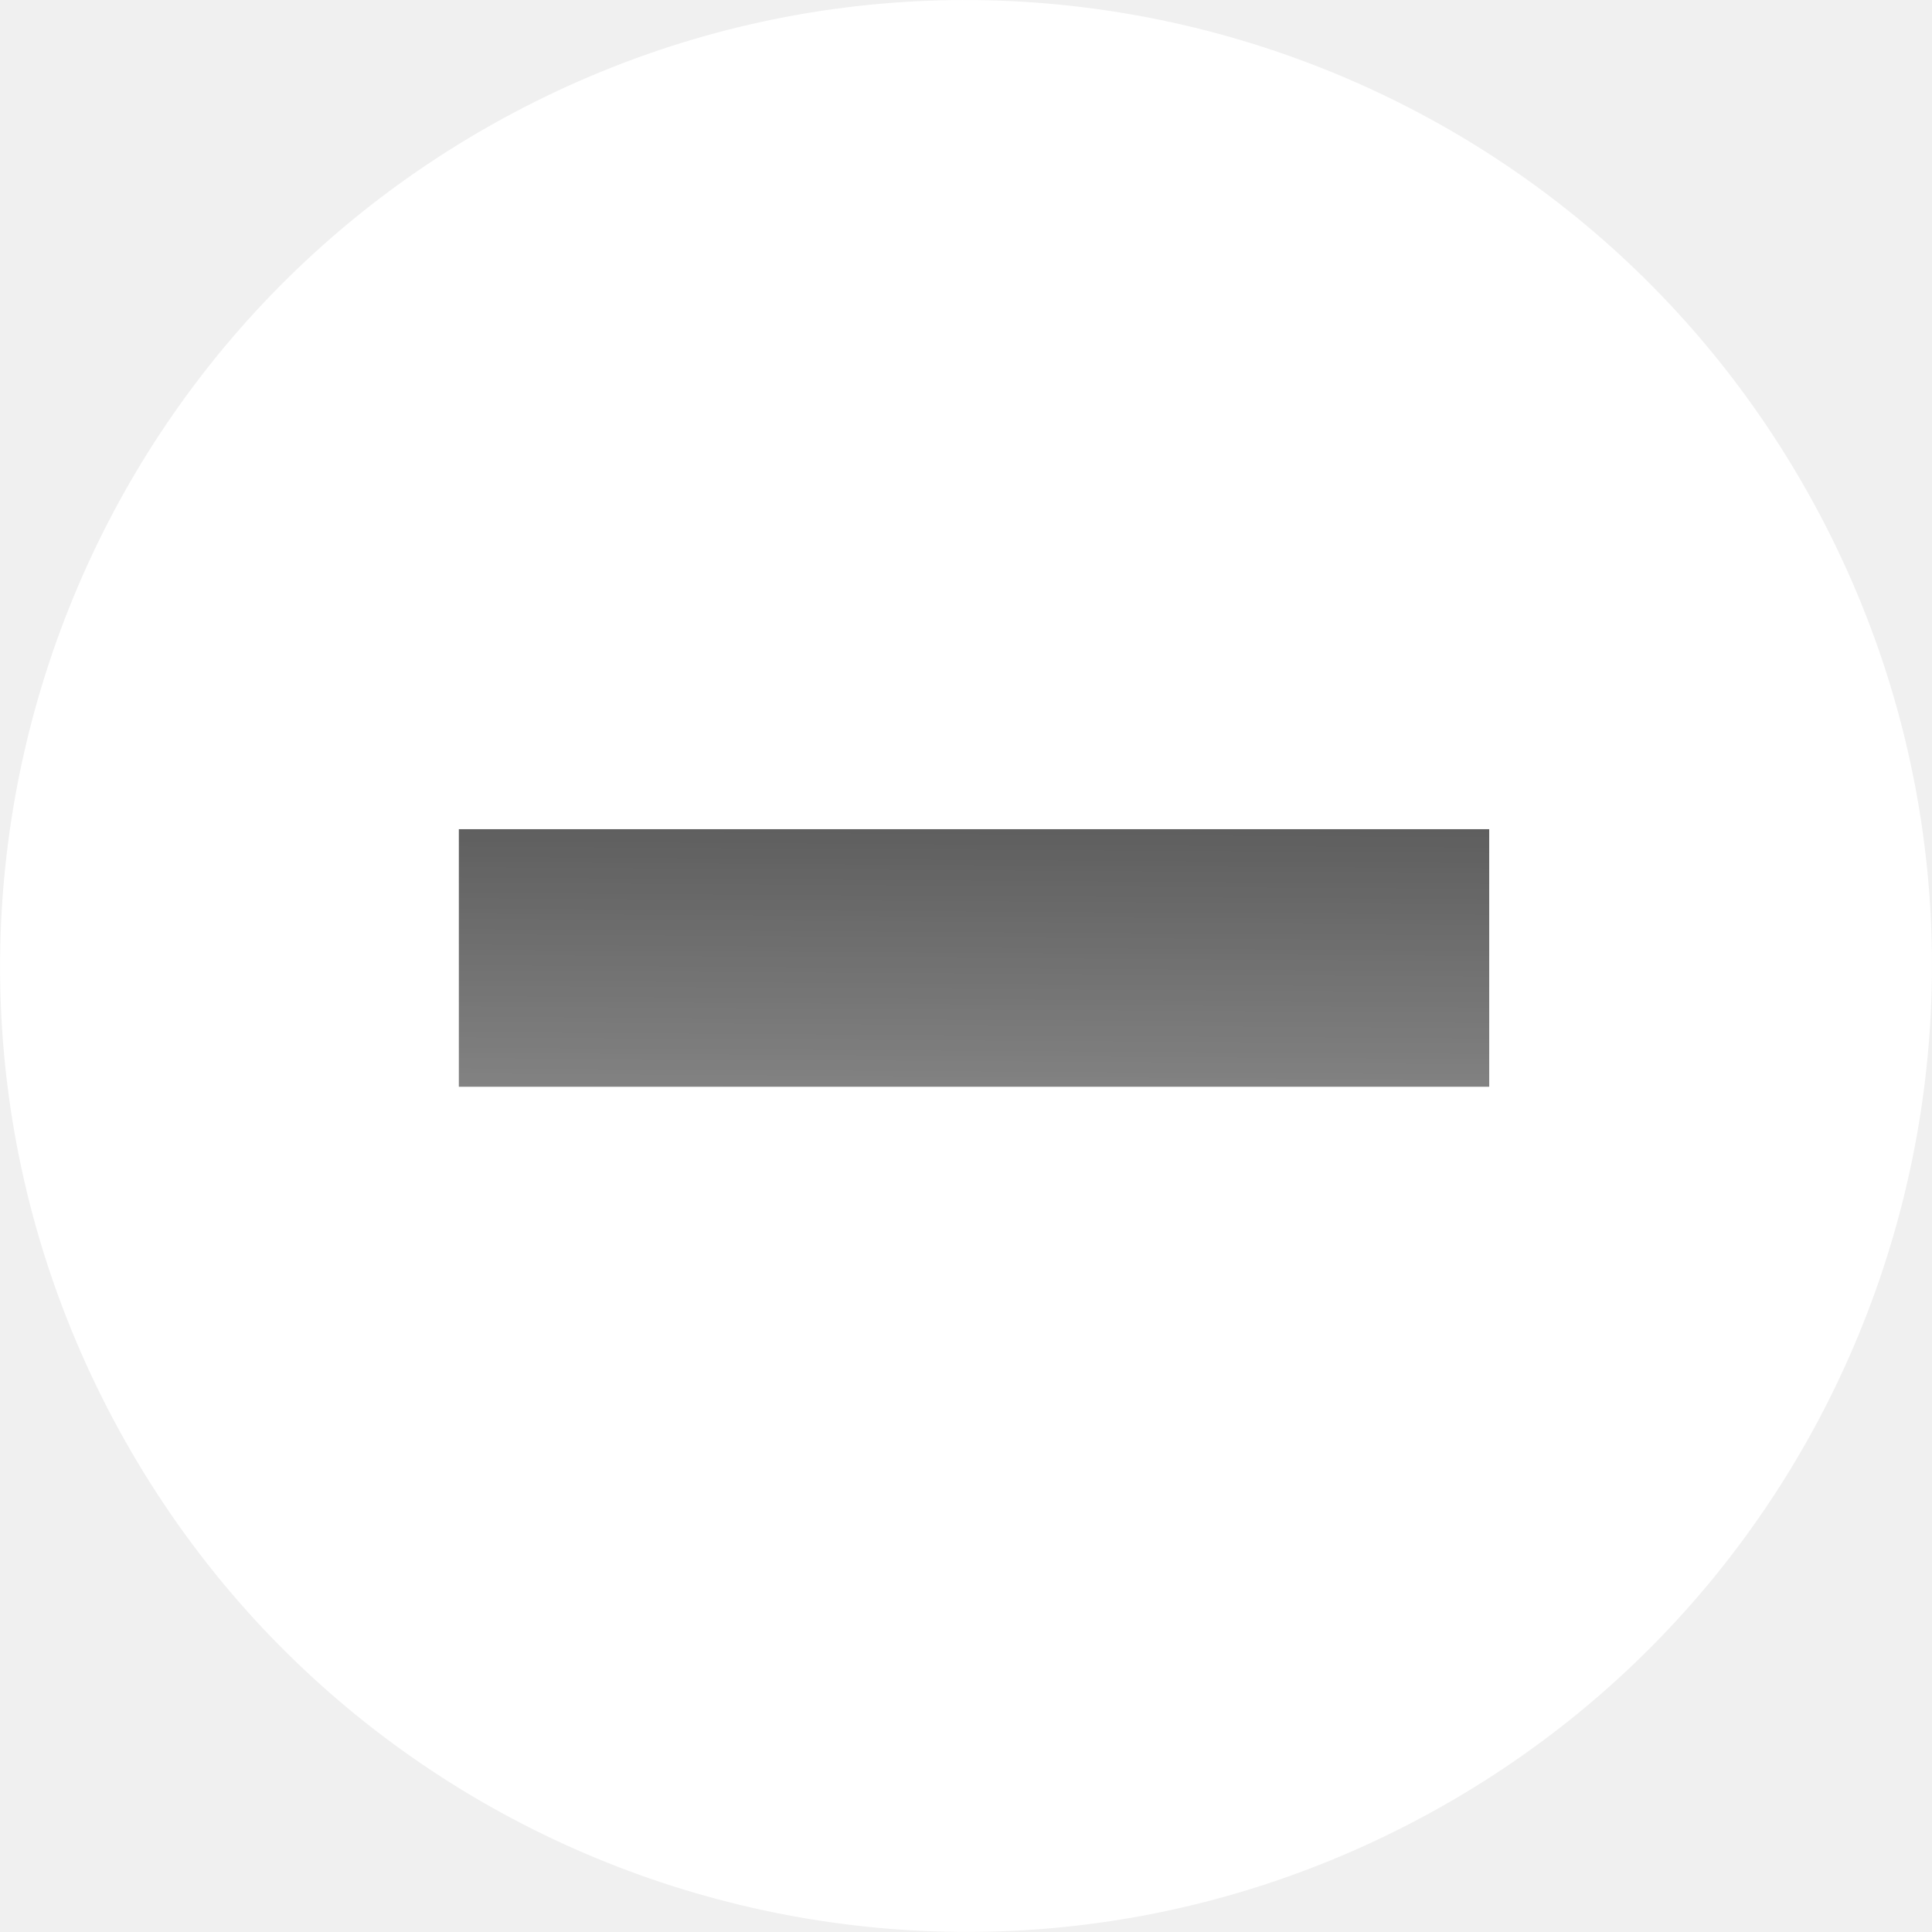
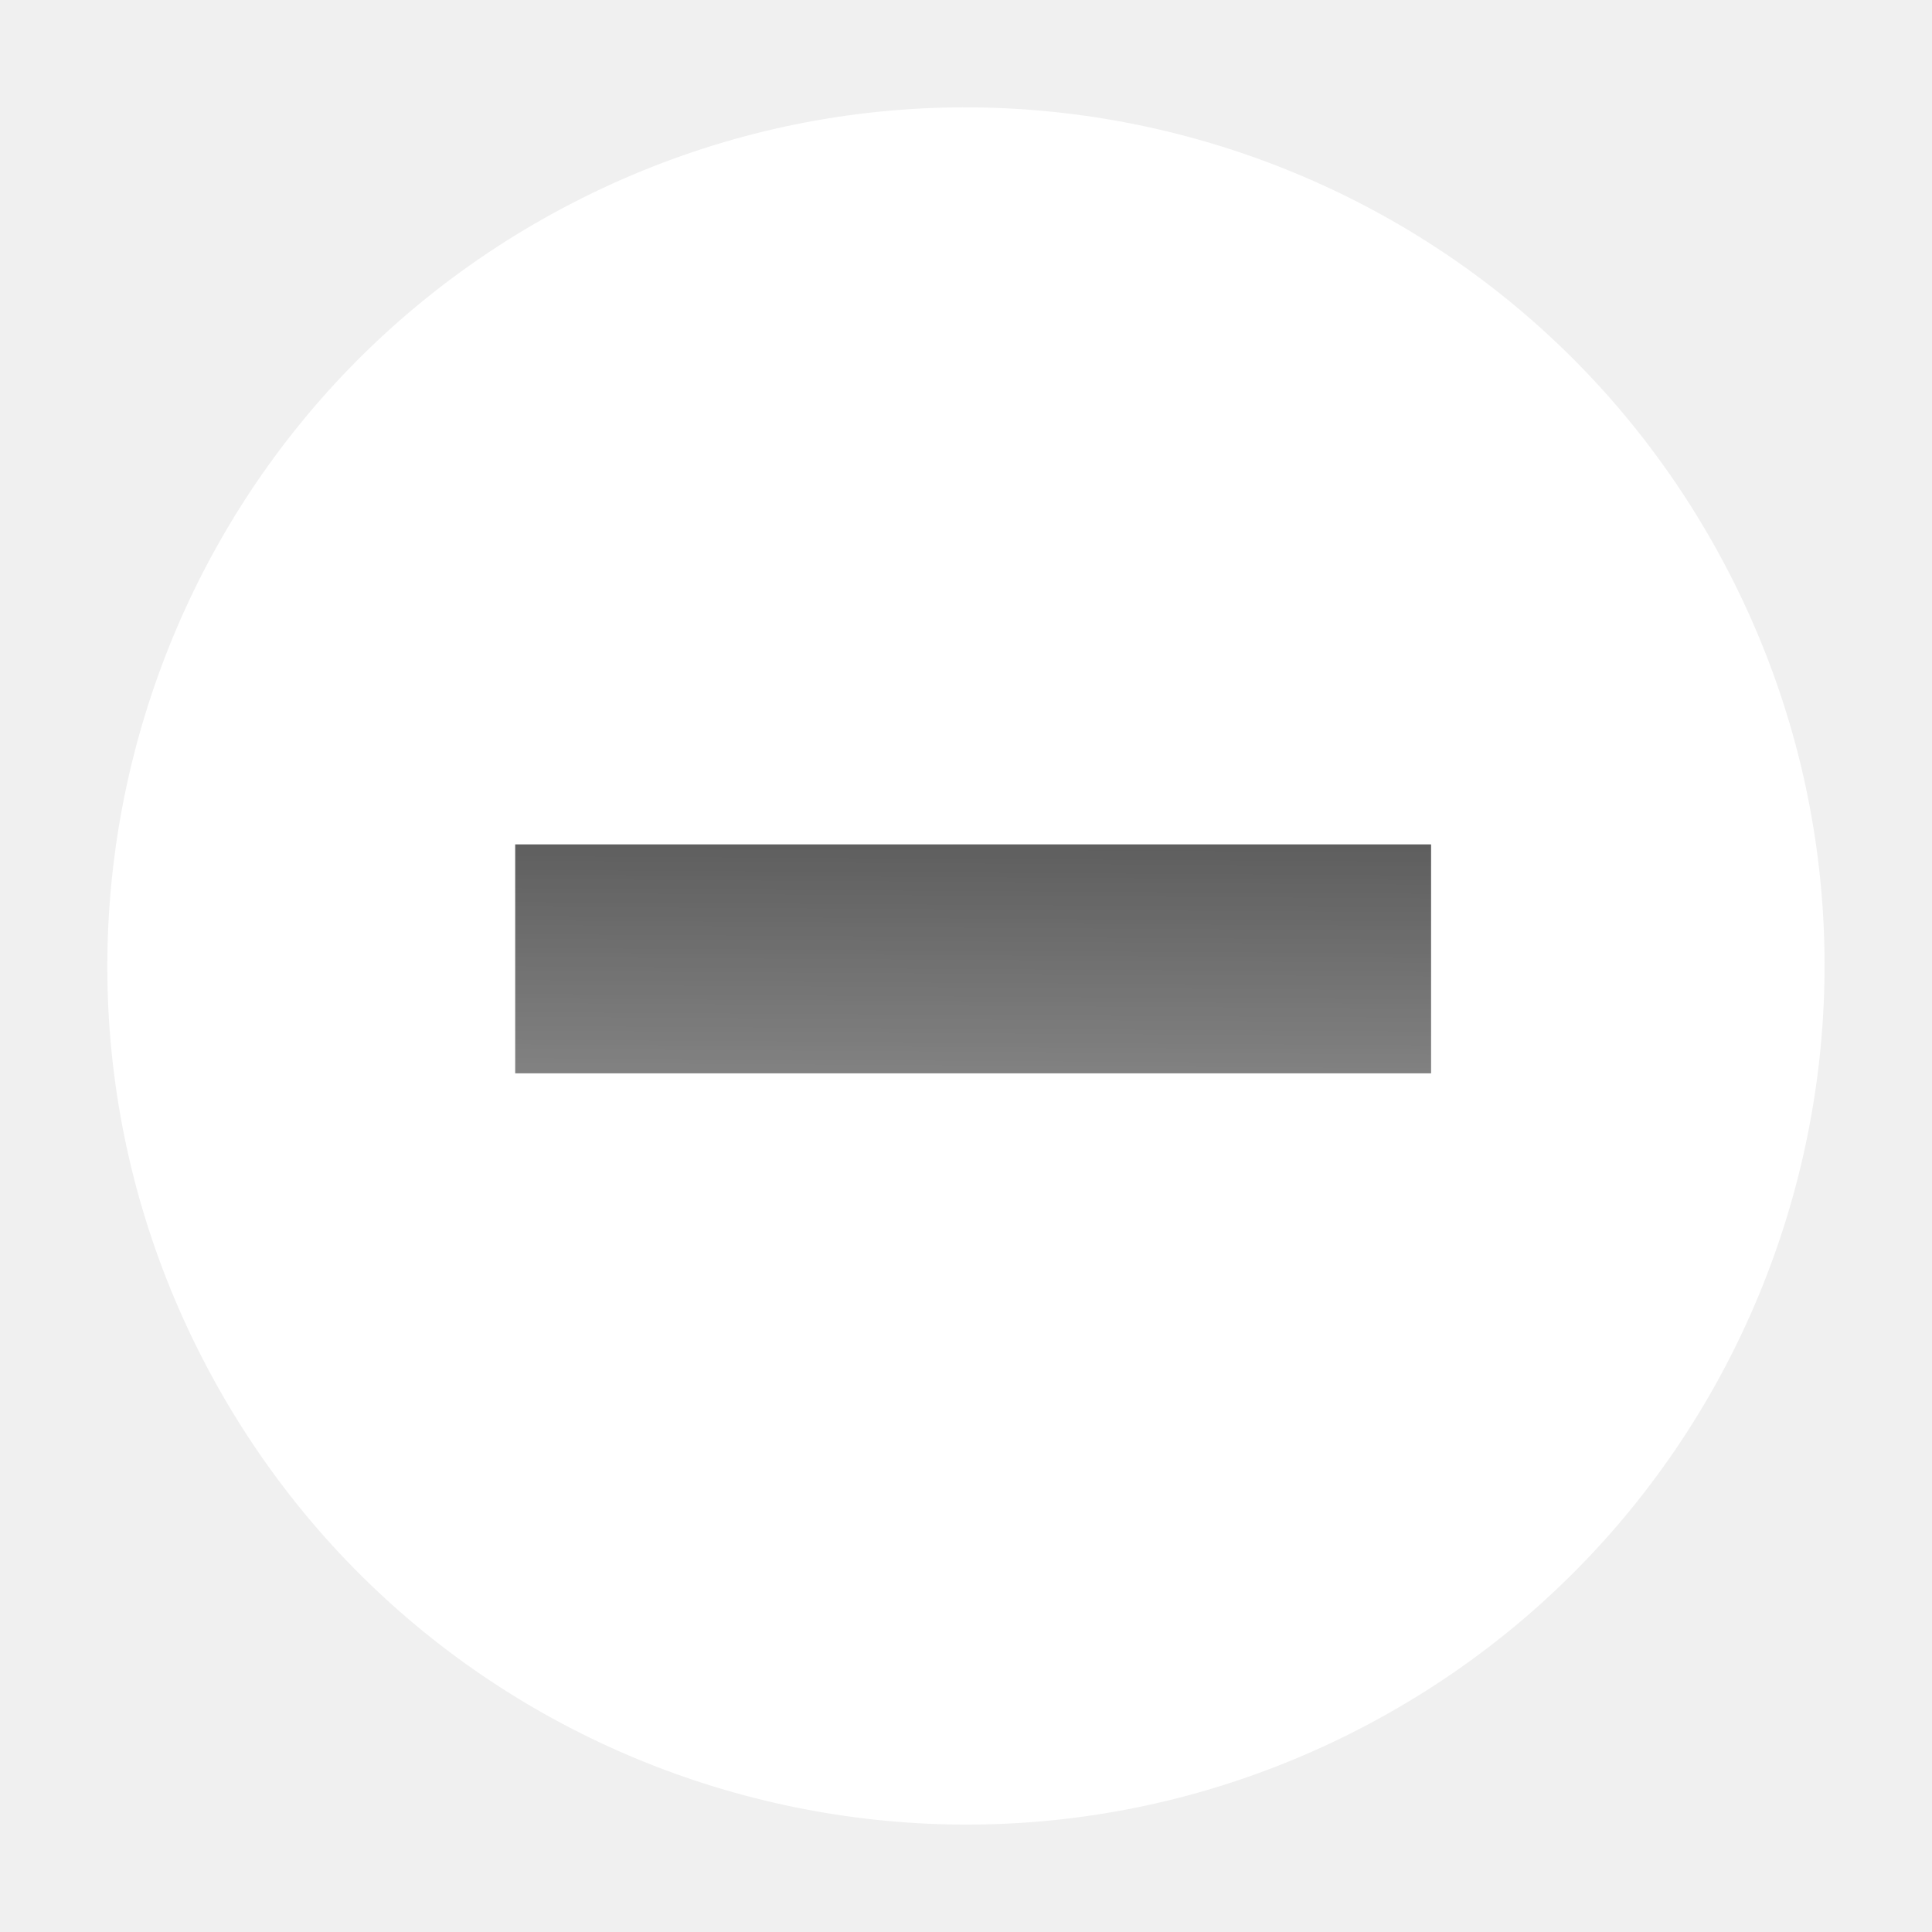
- <svg xmlns="http://www.w3.org/2000/svg" xmlns:xlink="http://www.w3.org/1999/xlink" width="16" height="16" version="1.1" style="enable-background:new" id="svg8">
+ <svg xmlns="http://www.w3.org/2000/svg" xmlns:xlink="http://www.w3.org/1999/xlink" width="18" height="18" version="1.1" style="enable-background:new" id="svg8">
  <defs id="defs12">
    <linearGradient id="linearGradient4507">
      <stop offset="0" style="stop-color:#fafafa;stop-opacity:0.855" id="stop4503" />
      <stop offset="1" style="stop-color:#646464;stop-opacity:1" id="stop4505" />
    </linearGradient>
    <linearGradient id="linearGradient3587-6-5">
      <stop offset="0" style="stop-color:#000000;stop-opacity:1" id="stop4498" />
      <stop offset="1" style="stop-color:#646464;stop-opacity:1" id="stop4500" />
    </linearGradient>
    <linearGradient x1="6.931" y1="7.844" x2="11.17" y2="12.083" id="linearGradient2388" xlink:href="#linearGradient3587-6-5-0" gradientUnits="userSpaceOnUse" gradientTransform="matrix(0.7542472,0.7542472,-0.7542472,0.7542472,9.279691,-7.449341)" />
    <linearGradient id="linearGradient3587-6-5-0">
      <stop id="stop3589-9-2" style="stop-color:#000000;stop-opacity:1" offset="0" />
      <stop id="stop3591-7-4" style="stop-color:#646464;stop-opacity:1" offset="1" />
    </linearGradient>
    <linearGradient x1="7.08" y1="7.694" x2="11.318" y2="11.932" id="linearGradient2388-5" xlink:href="#linearGradient4507" gradientUnits="userSpaceOnUse" gradientTransform="matrix(0.7515854,0.7568997,-0.7568997,0.7515854,31.8217,-5.317321)" />
    <linearGradient x1="6.931" y1="7.844" x2="11.17" y2="12.083" id="linearGradient2388-9" xlink:href="#linearGradient3587-6-5" gradientUnits="userSpaceOnUse" gradientTransform="matrix(0.7542472,0.7542472,-0.7542472,0.7542472,-13.23212,-10.31706)" />
-     <linearGradient xlink:href="#linearGradient3587-6-5" id="linearGradient4152" x1="7.676" y1="1040.398" x2="7.666" y2="1042.292" gradientUnits="userSpaceOnUse" gradientTransform="matrix(1.958857,0,0,2.252685,-7.206764,-2337.961)" />
+     <linearGradient xlink:href="#linearGradient3587-6-5" id="linearGradient4152" x1="7.676" y1="1040.398" x2="7.666" y2="1042.292" gradientUnits="userSpaceOnUse" gradientTransform="matrix(1.958857,0,0,2.252685,-6.206764,-2336.961)" />
  </defs>
-   <circle style="opacity:1;fill:#ffffff;fill-opacity:1;stroke:#ffffff;stroke-width:0;stroke-linejoin:round;stroke-miterlimit:4;stroke-dasharray:none;stroke-opacity:1" id="path4488" cx="3.309" cy="10.819" transform="rotate(-27.99514)" r="7.998" />
-   <rect style="opacity:0.7;fill:url(#linearGradient4152);fill-opacity:1;fill-rule:evenodd;stroke:none;stroke-width:1.067px;stroke-linecap:butt;stroke-linejoin:miter;stroke-opacity:1;enable-background:new" id="rect3336" width="8.533" height="2.133" x="3.8" y="6.867" />
+   <circle style="opacity:1;fill:#ffffff;fill-opacity:1;stroke:#ffffff;stroke-width:0;stroke-linejoin:round;stroke-miterlimit:4;stroke-dasharray:none;stroke-opacity:1;enable-background:new" id="path4488" cx="3.722" cy="12.171" transform="rotate(-27.99514)" r="7.998" />
+   <rect style="opacity:0.7;fill:url(#linearGradient4152);fill-opacity:1;fill-rule:evenodd;stroke:none;stroke-width:1.067px;stroke-linecap:butt;stroke-linejoin:miter;stroke-opacity:1;enable-background:new" id="rect3336" width="8.533" height="2.133" x="4.8" y="7.867" />
</svg>
